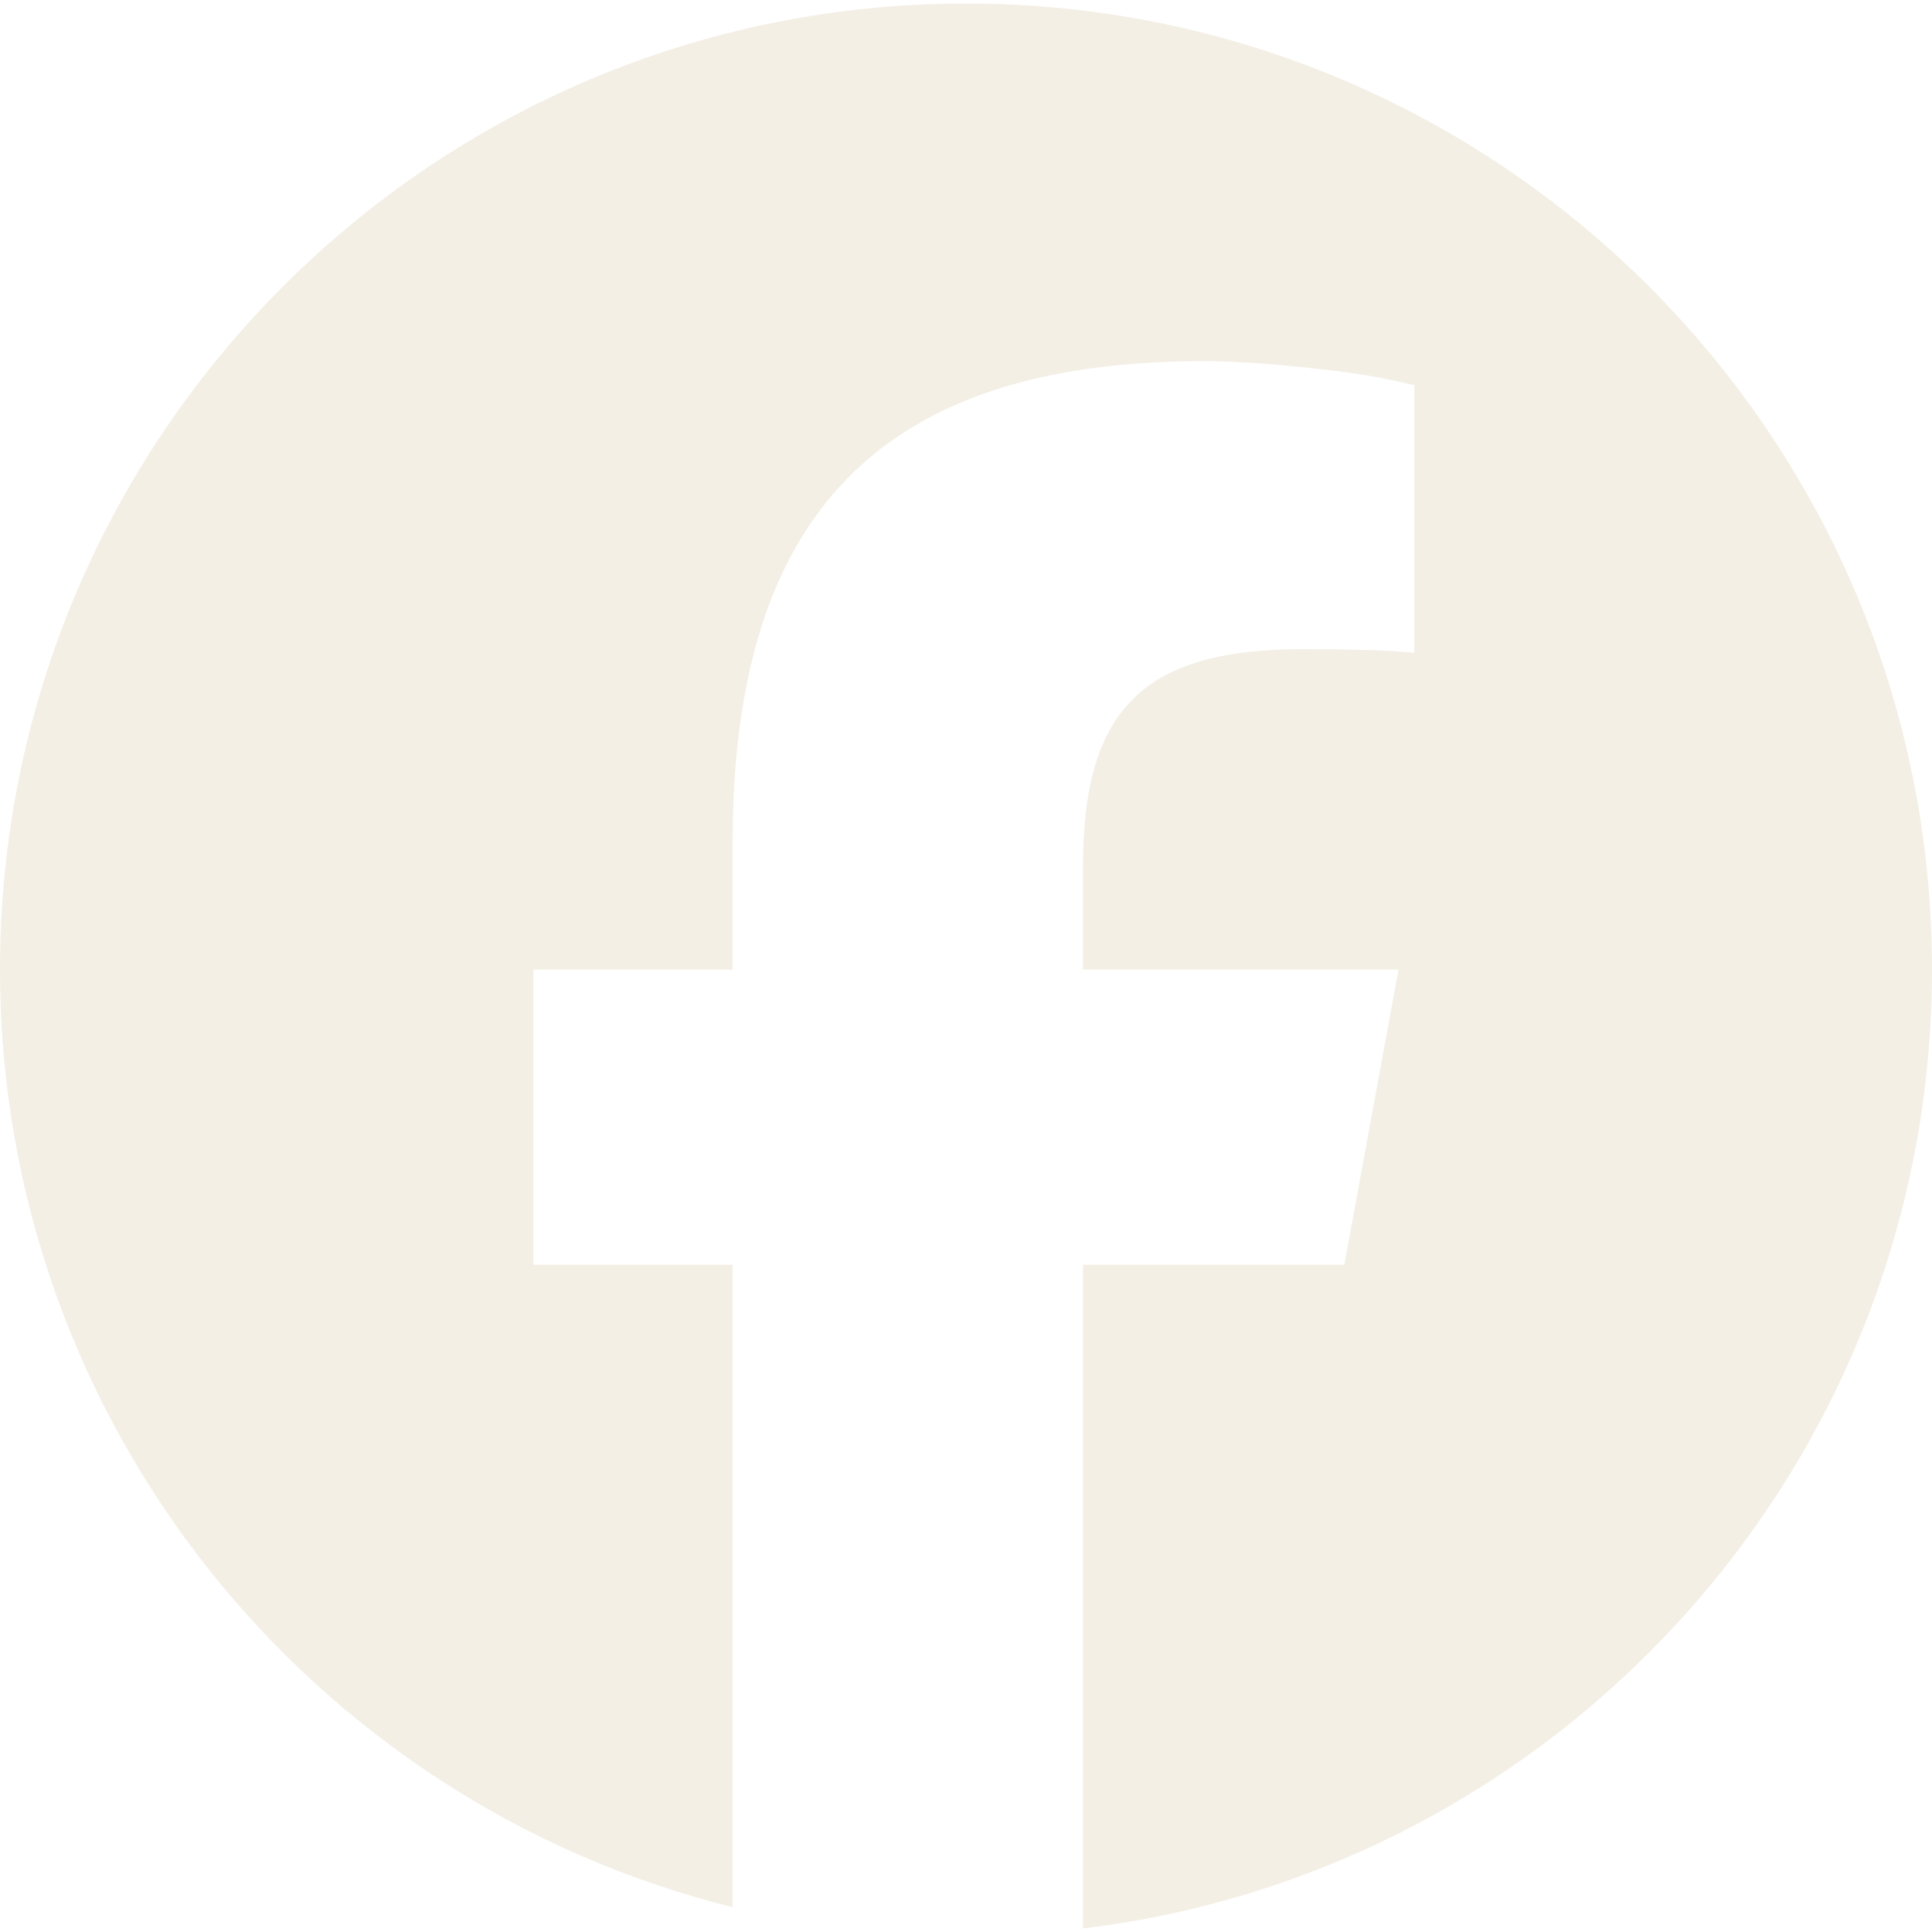
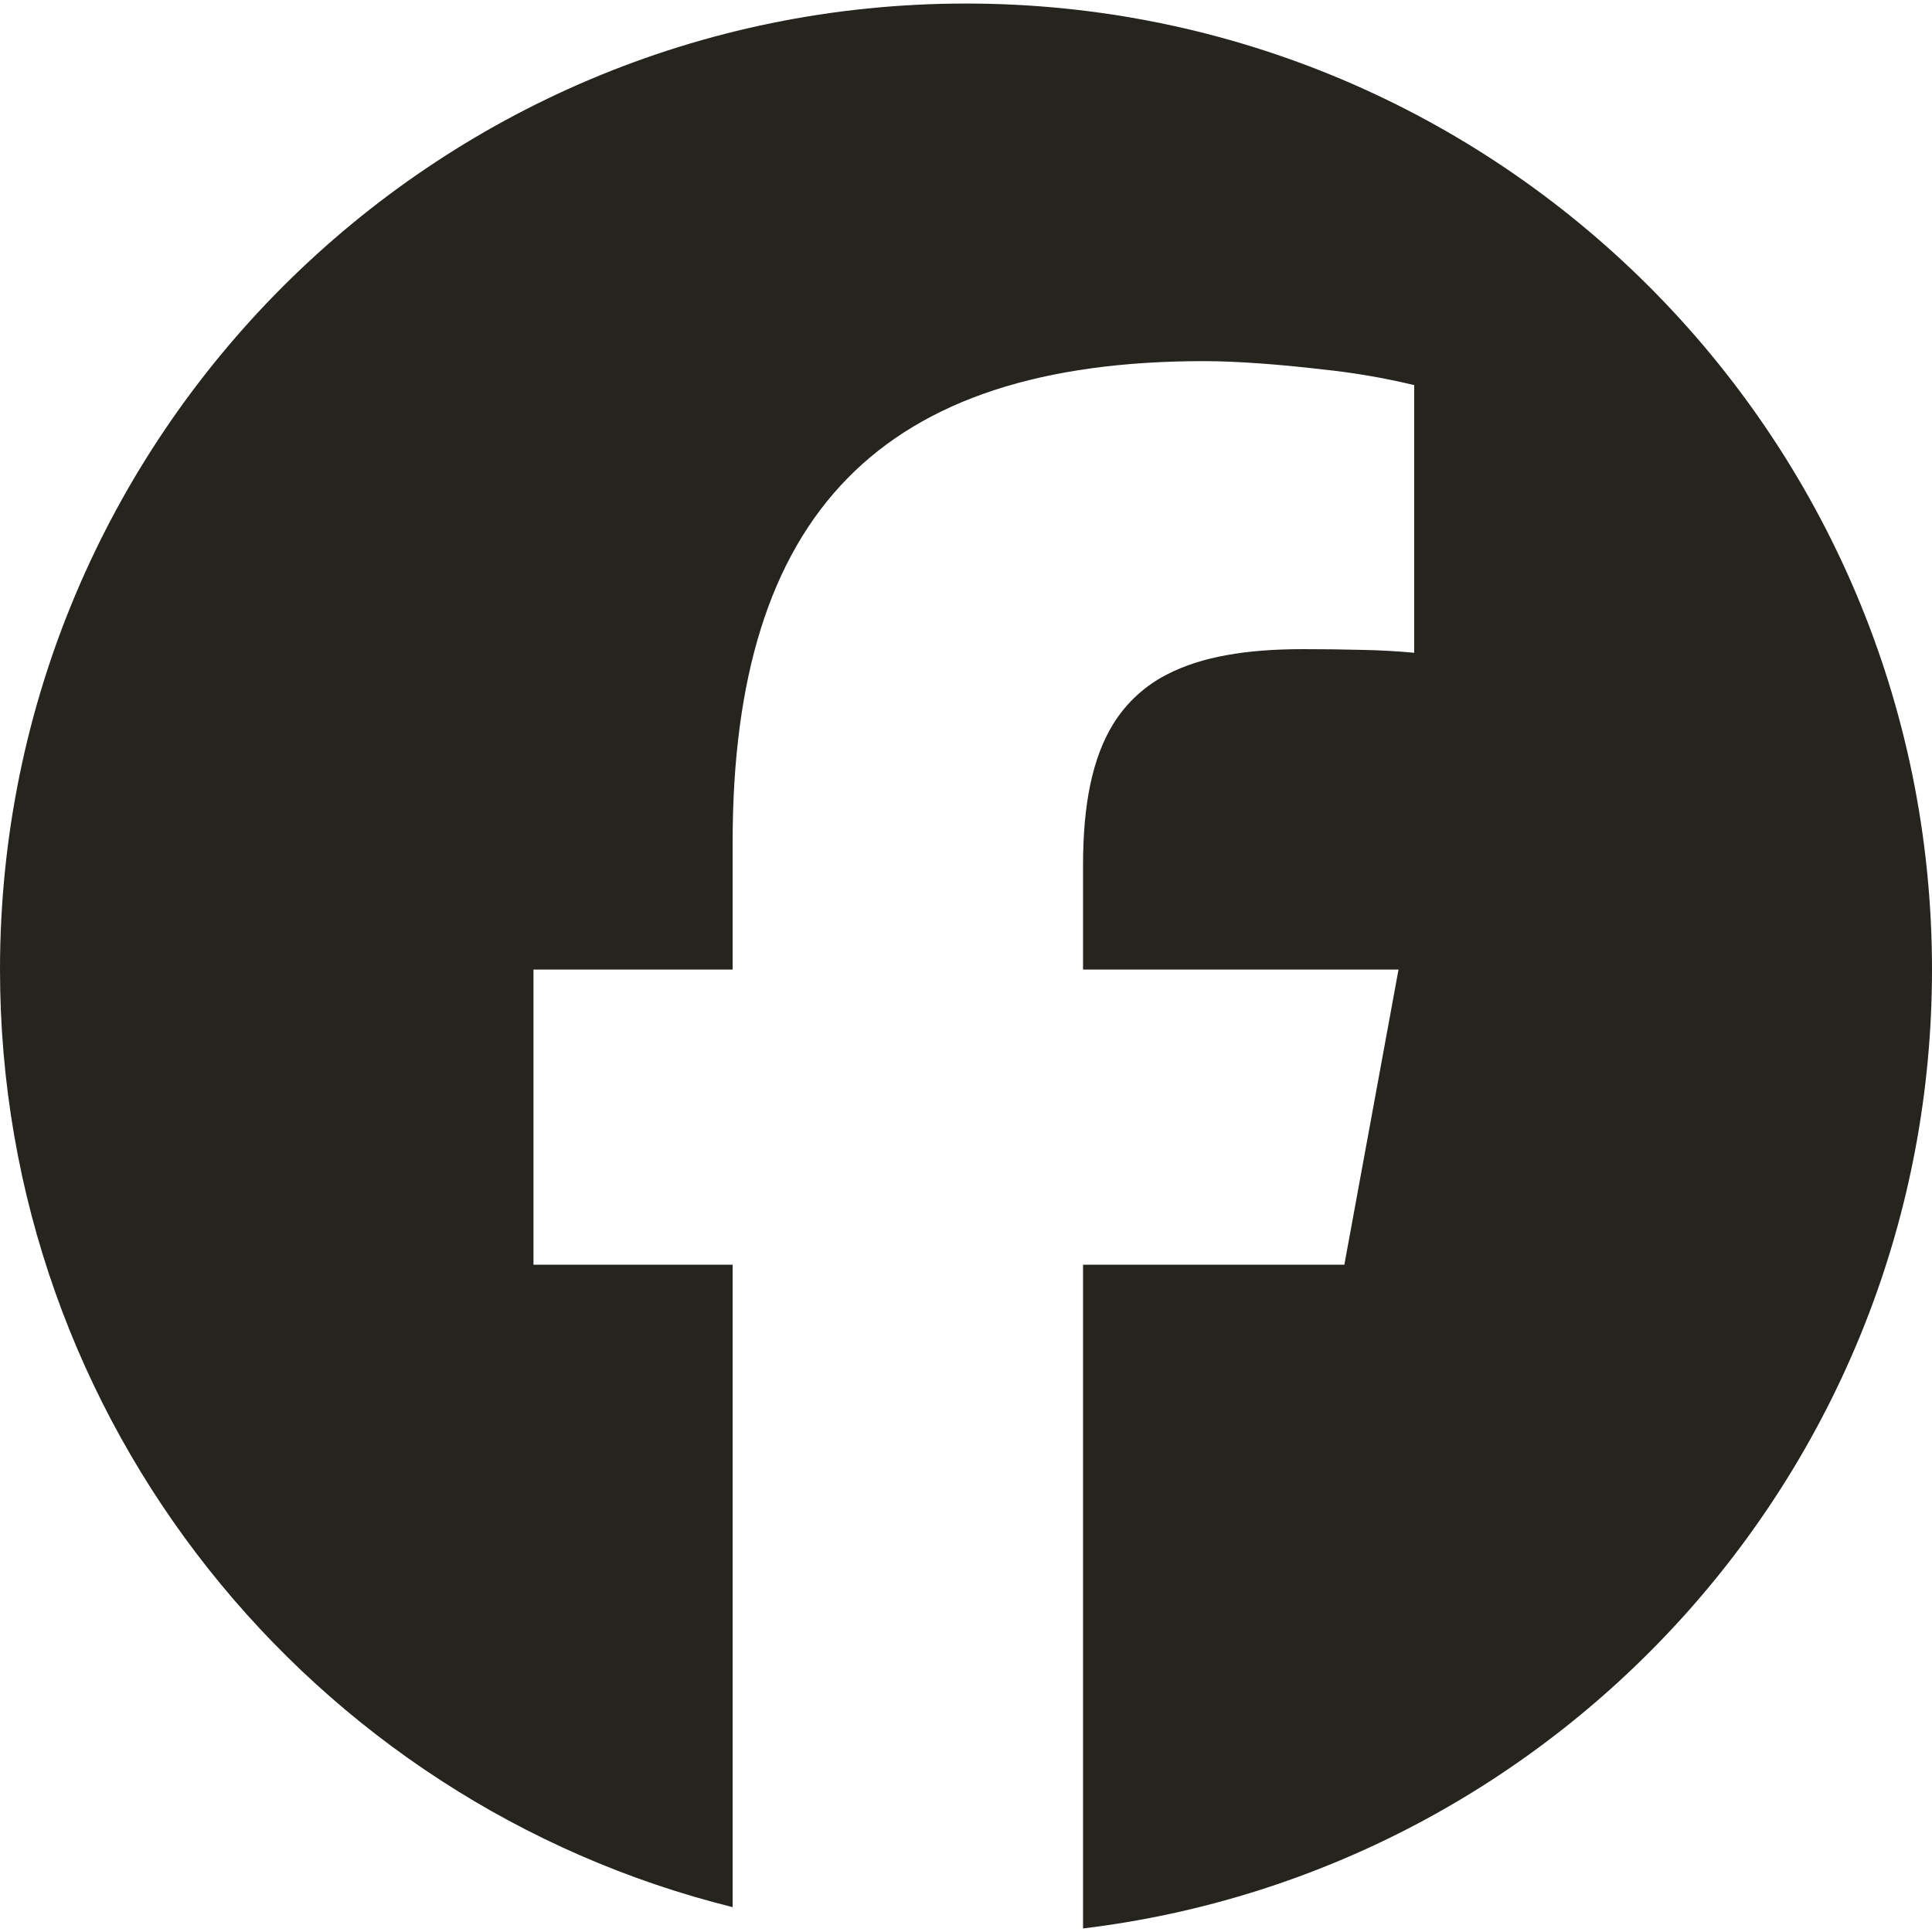
- <svg xmlns="http://www.w3.org/2000/svg" fill="#F3EFE5" role="img" viewBox="0 0 24 24">
+ <svg xmlns="http://www.w3.org/2000/svg" fill="#26241f" role="img" viewBox="0 0 24 24">
  <path d="M9.101 23.691v-7.98H6.627v-3.667h2.474v-1.58c0-4.085 1.848-5.978 5.858-5.978.401 0 .955.042 1.468.103a8.68 8.68 0 0 1 1.141.195v3.325a8.623 8.623 0 0 0-.653-.036 26.805 26.805 0 0 0-.733-.009c-.707 0-1.259.096-1.675.309a1.686 1.686 0 0 0-.679.622c-.258.42-.374.995-.374 1.752v1.297h3.919l-.386 2.103-.287 1.564h-3.246v8.245C19.396 23.238 24 18.179 24 12.044c0-6.627-5.373-12-12-12s-12 5.373-12 12c0 5.628 3.874 10.35 9.101 11.647Z" />
</svg>
